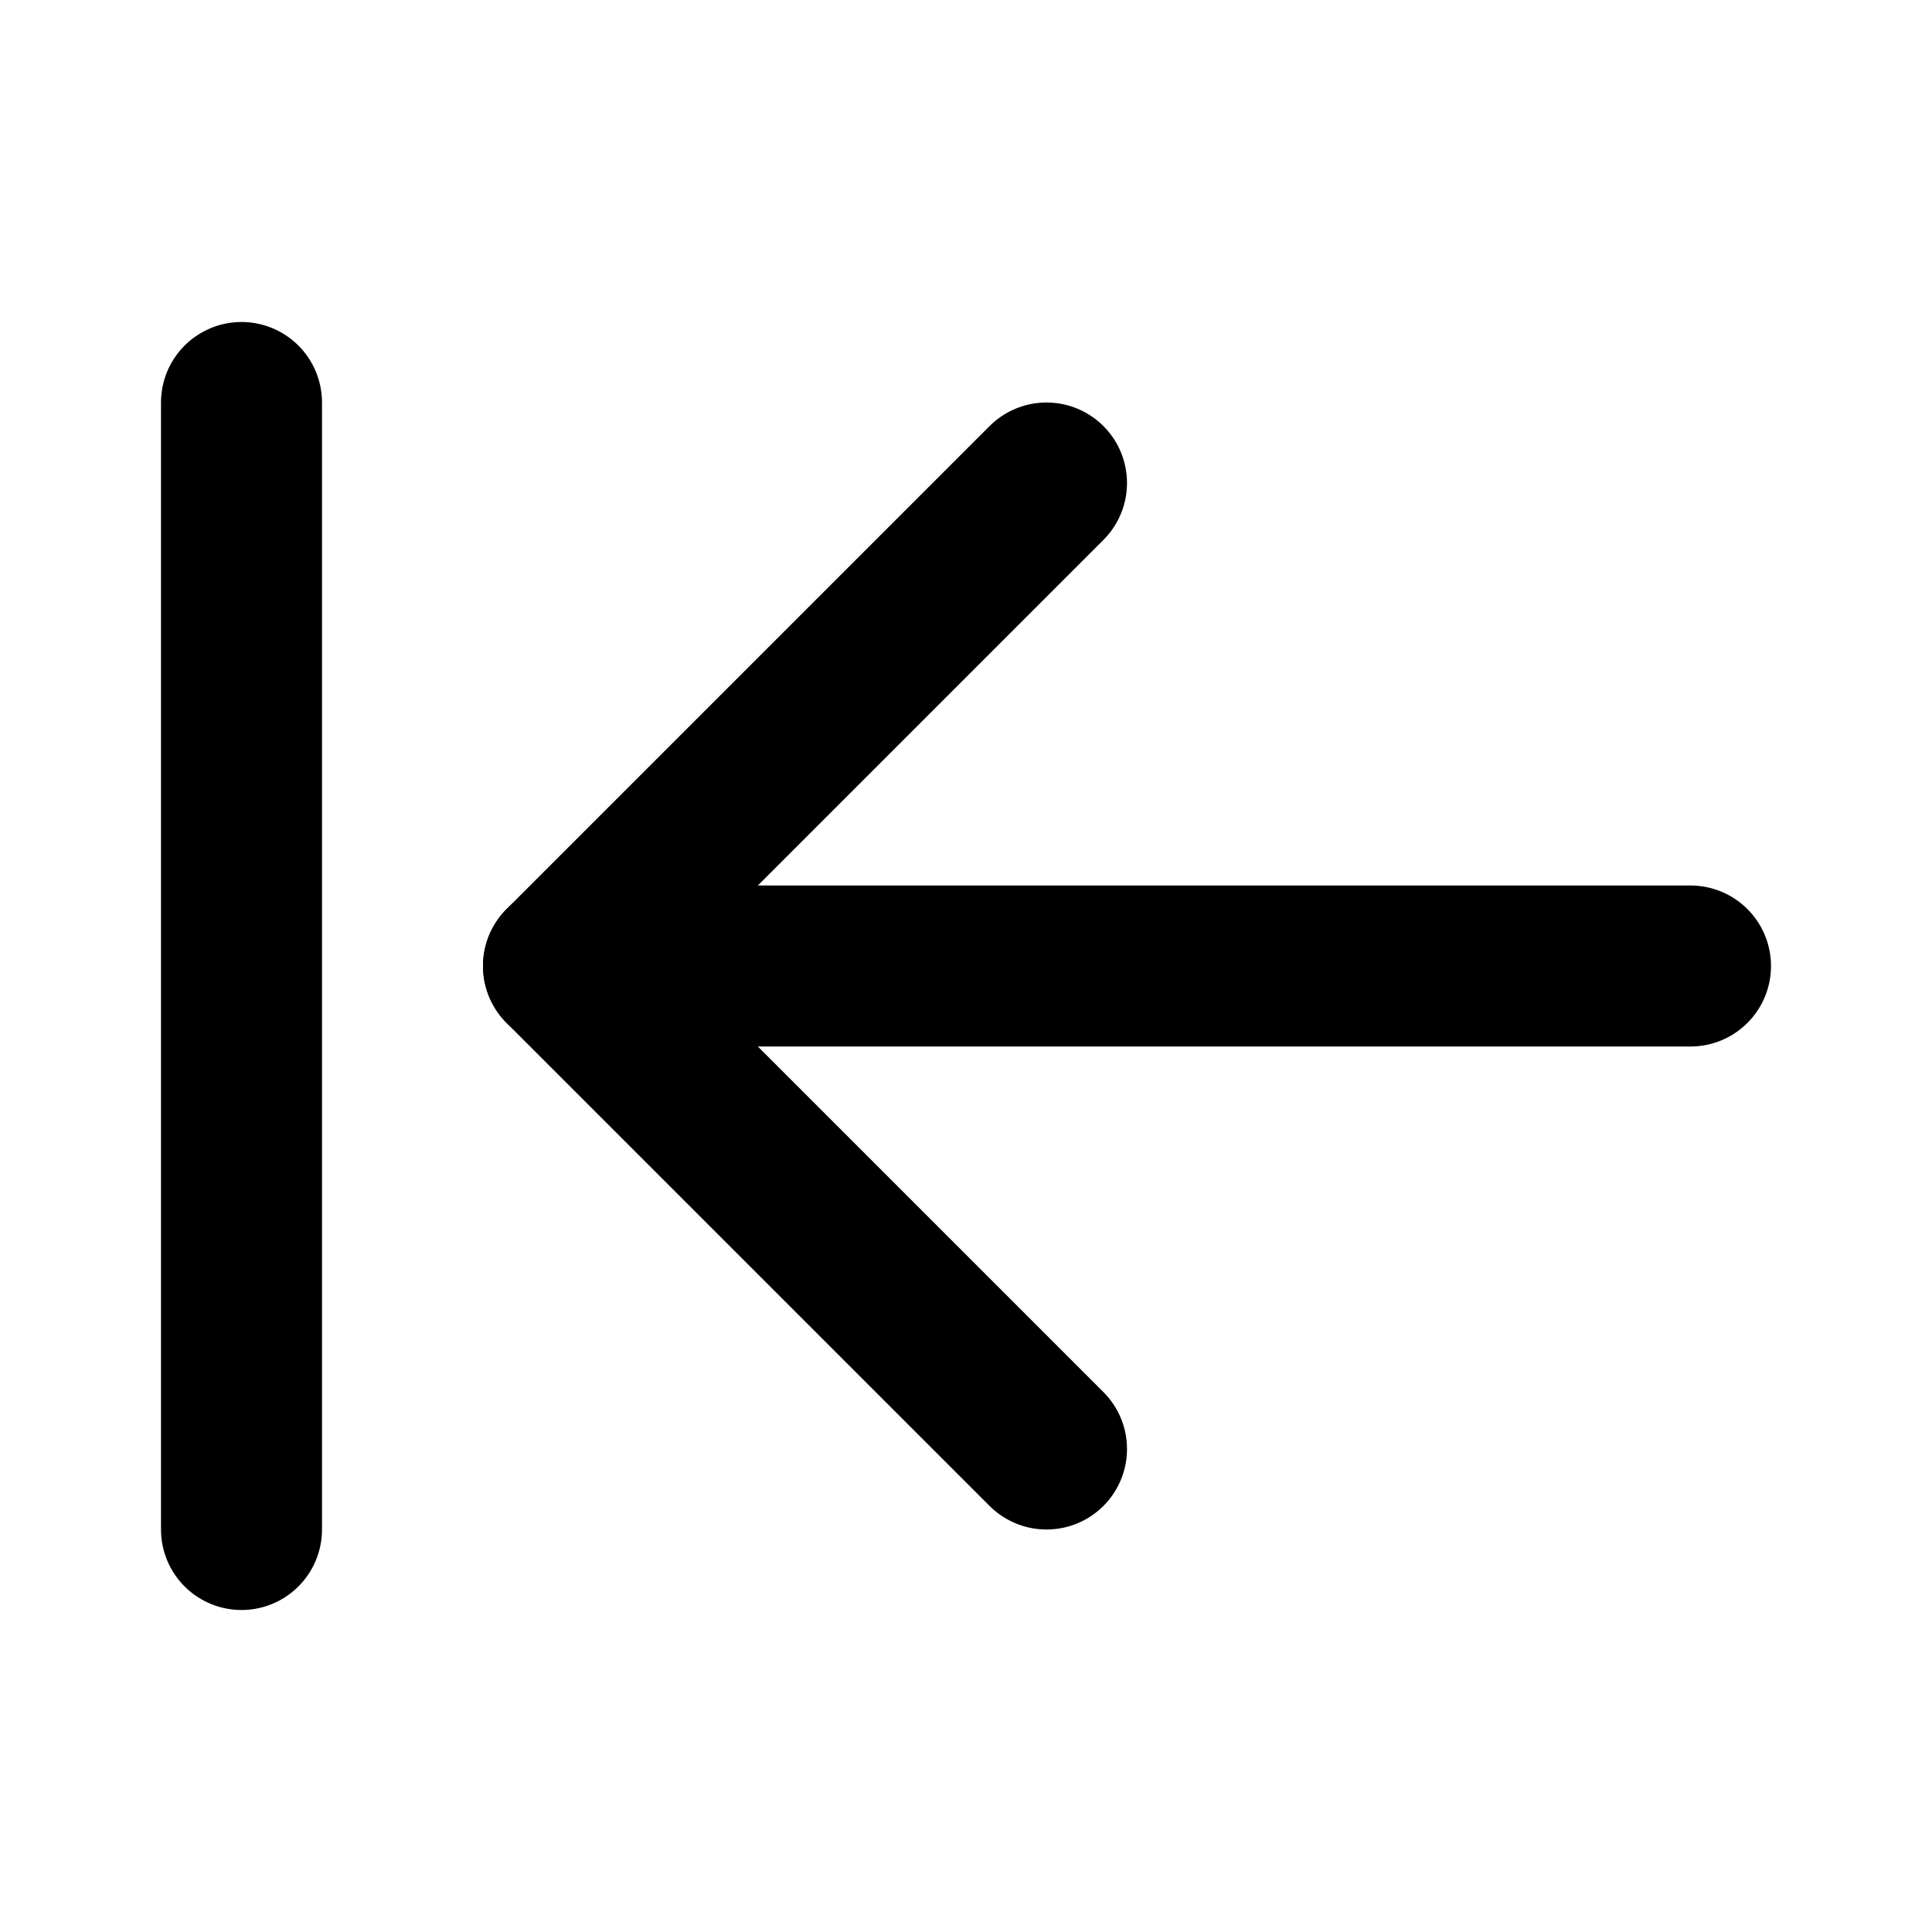
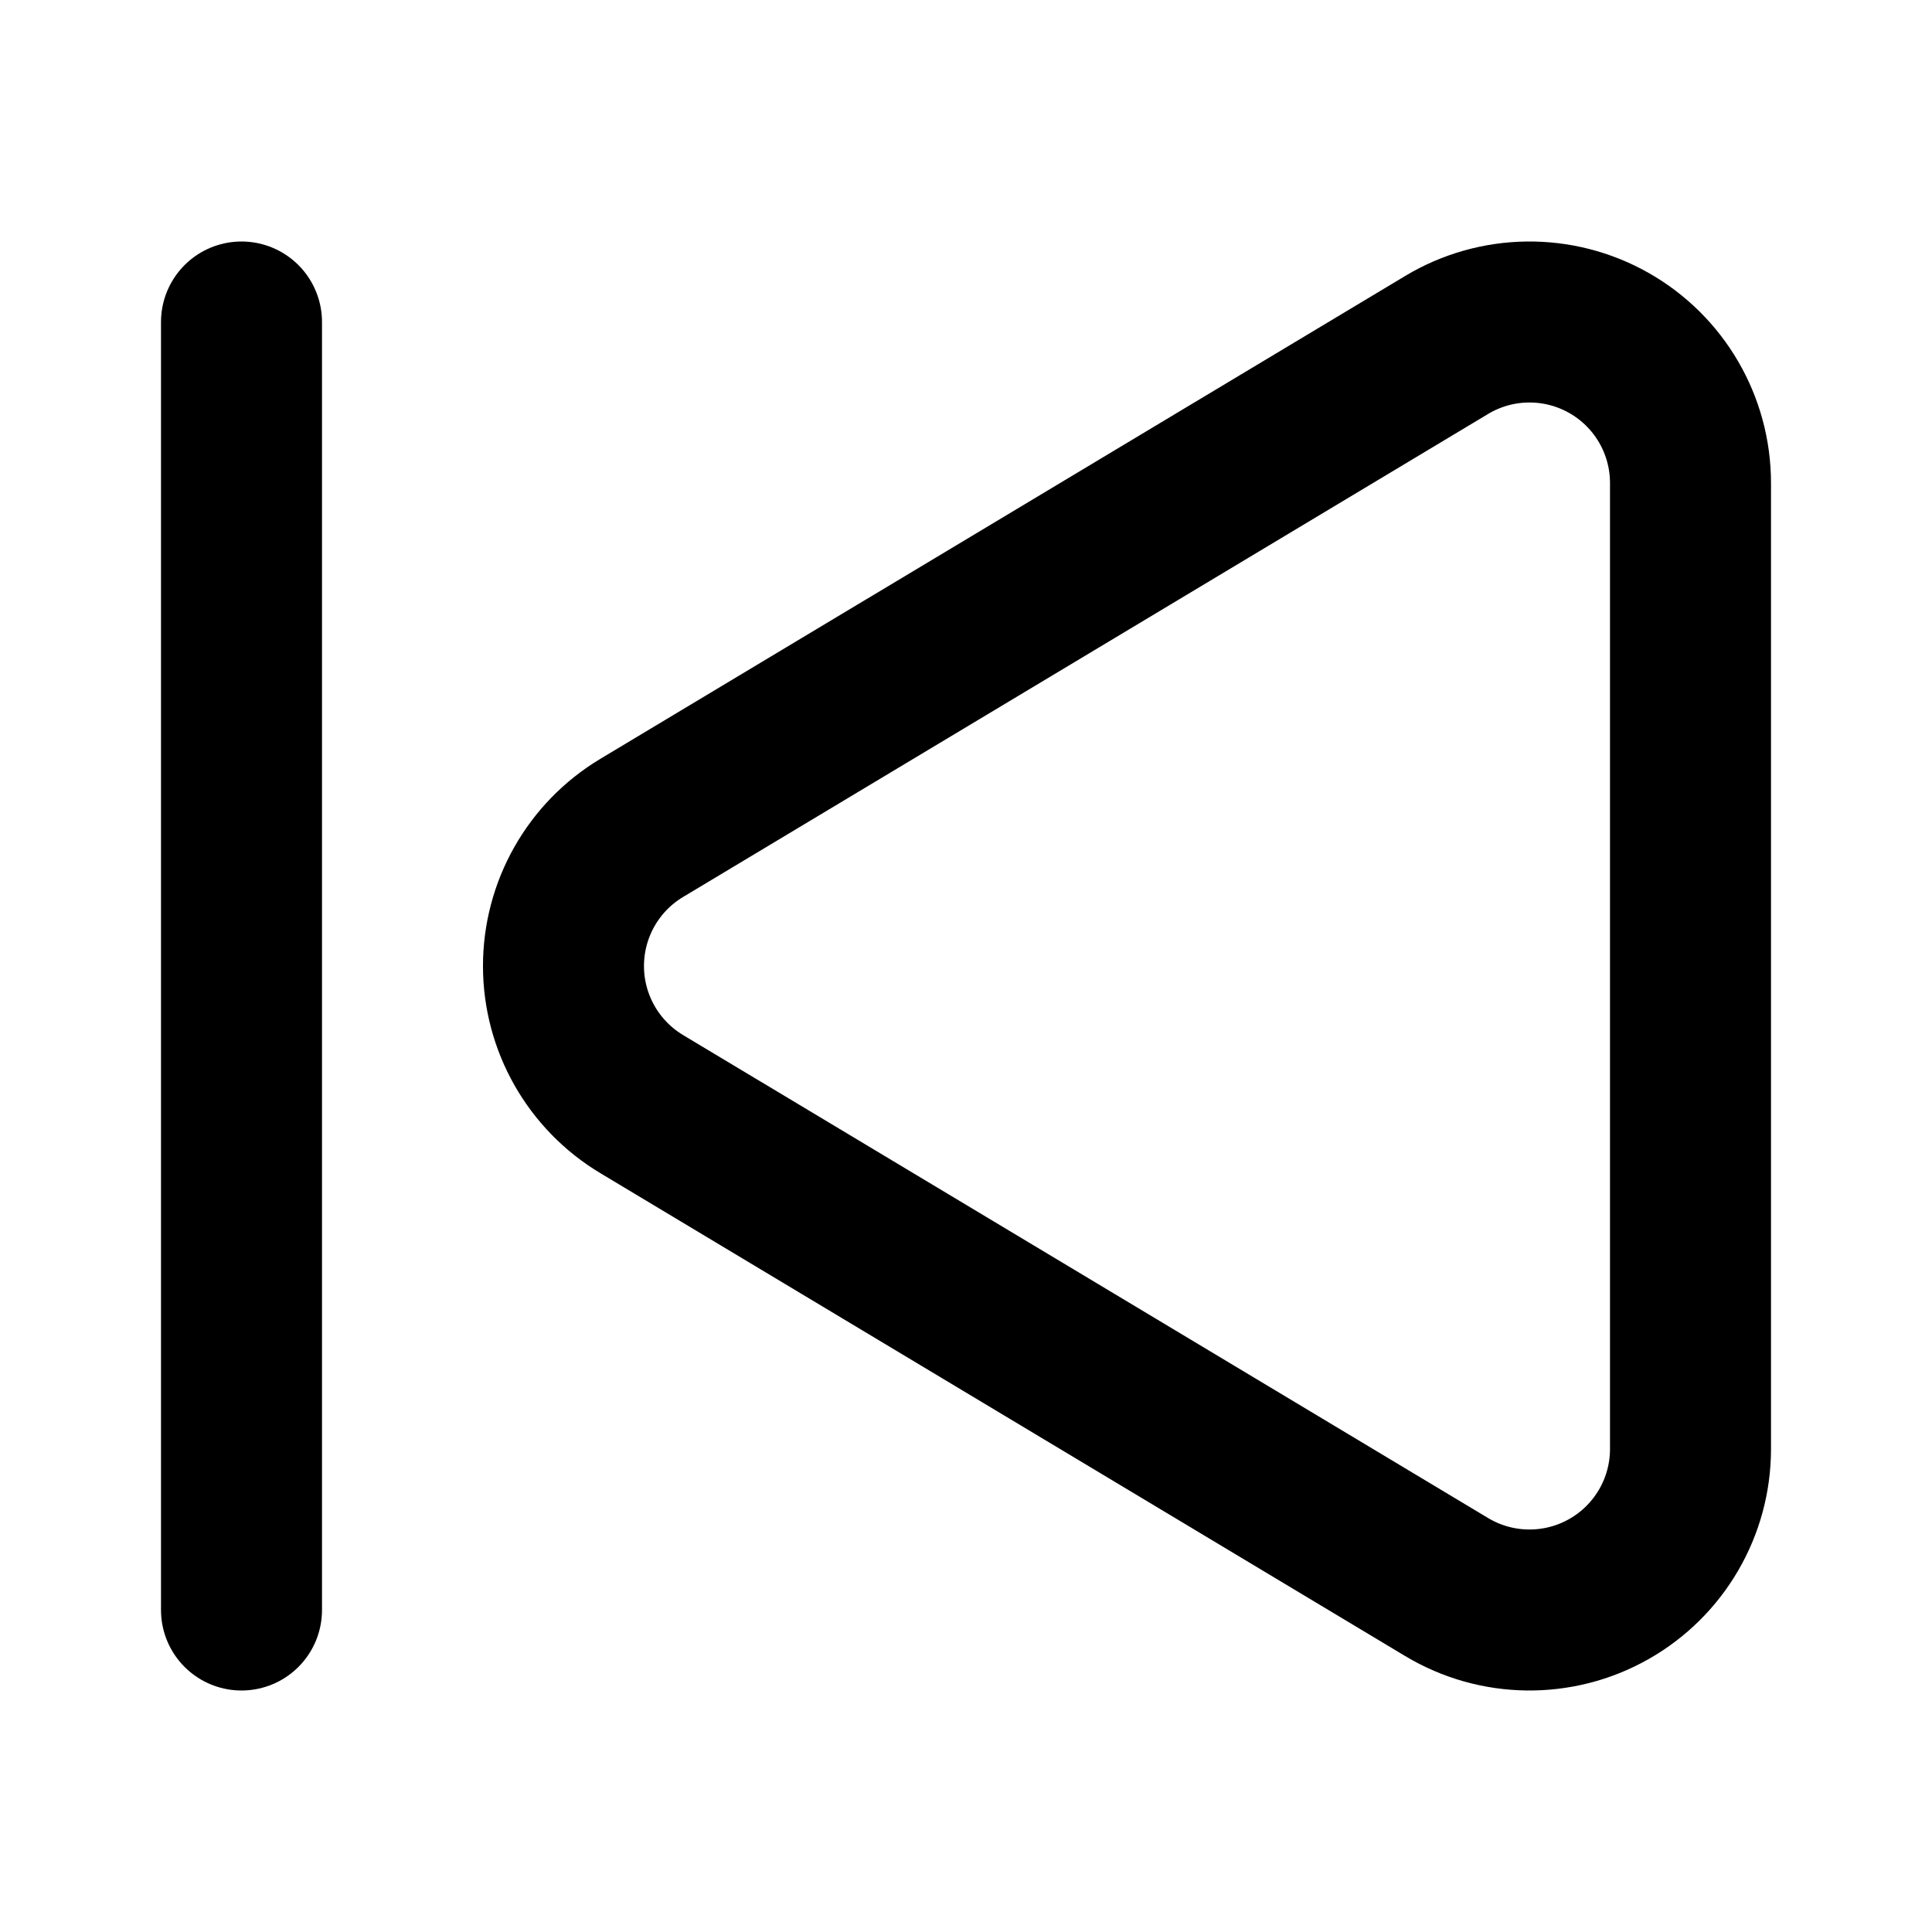
- <svg xmlns="http://www.w3.org/2000/svg" width="24" height="24" viewBox="0 0 24 24" fill="none" stroke="currentColor" stroke-width="2" stroke-linecap="round" stroke-linejoin="round" class="lucide lucide-arrow-left-to-line-icon lucide-arrow-left-to-line">
-   <path d="M3 19V5" />
-   <path d="m13 6-6 6 6 6" />
-   <path d="M7 12h14" />
+ <svg xmlns="http://www.w3.org/2000/svg" width="256" height="256" viewBox="0 0 24 24" fill="none" stroke="currentColor" stroke-width="2" stroke-linecap="round" stroke-linejoin="round" class="lucide lucide-skip-back-icon lucide-skip-back">
+   <path d="M17.971 4.285A2 2 0 0 1 21 6v12a2 2 0 0 1-3.029 1.715l-9.997-5.998a2 2 0 0 1-.003-3.432z" />
+   <path d="M3 20V4" />
</svg>
